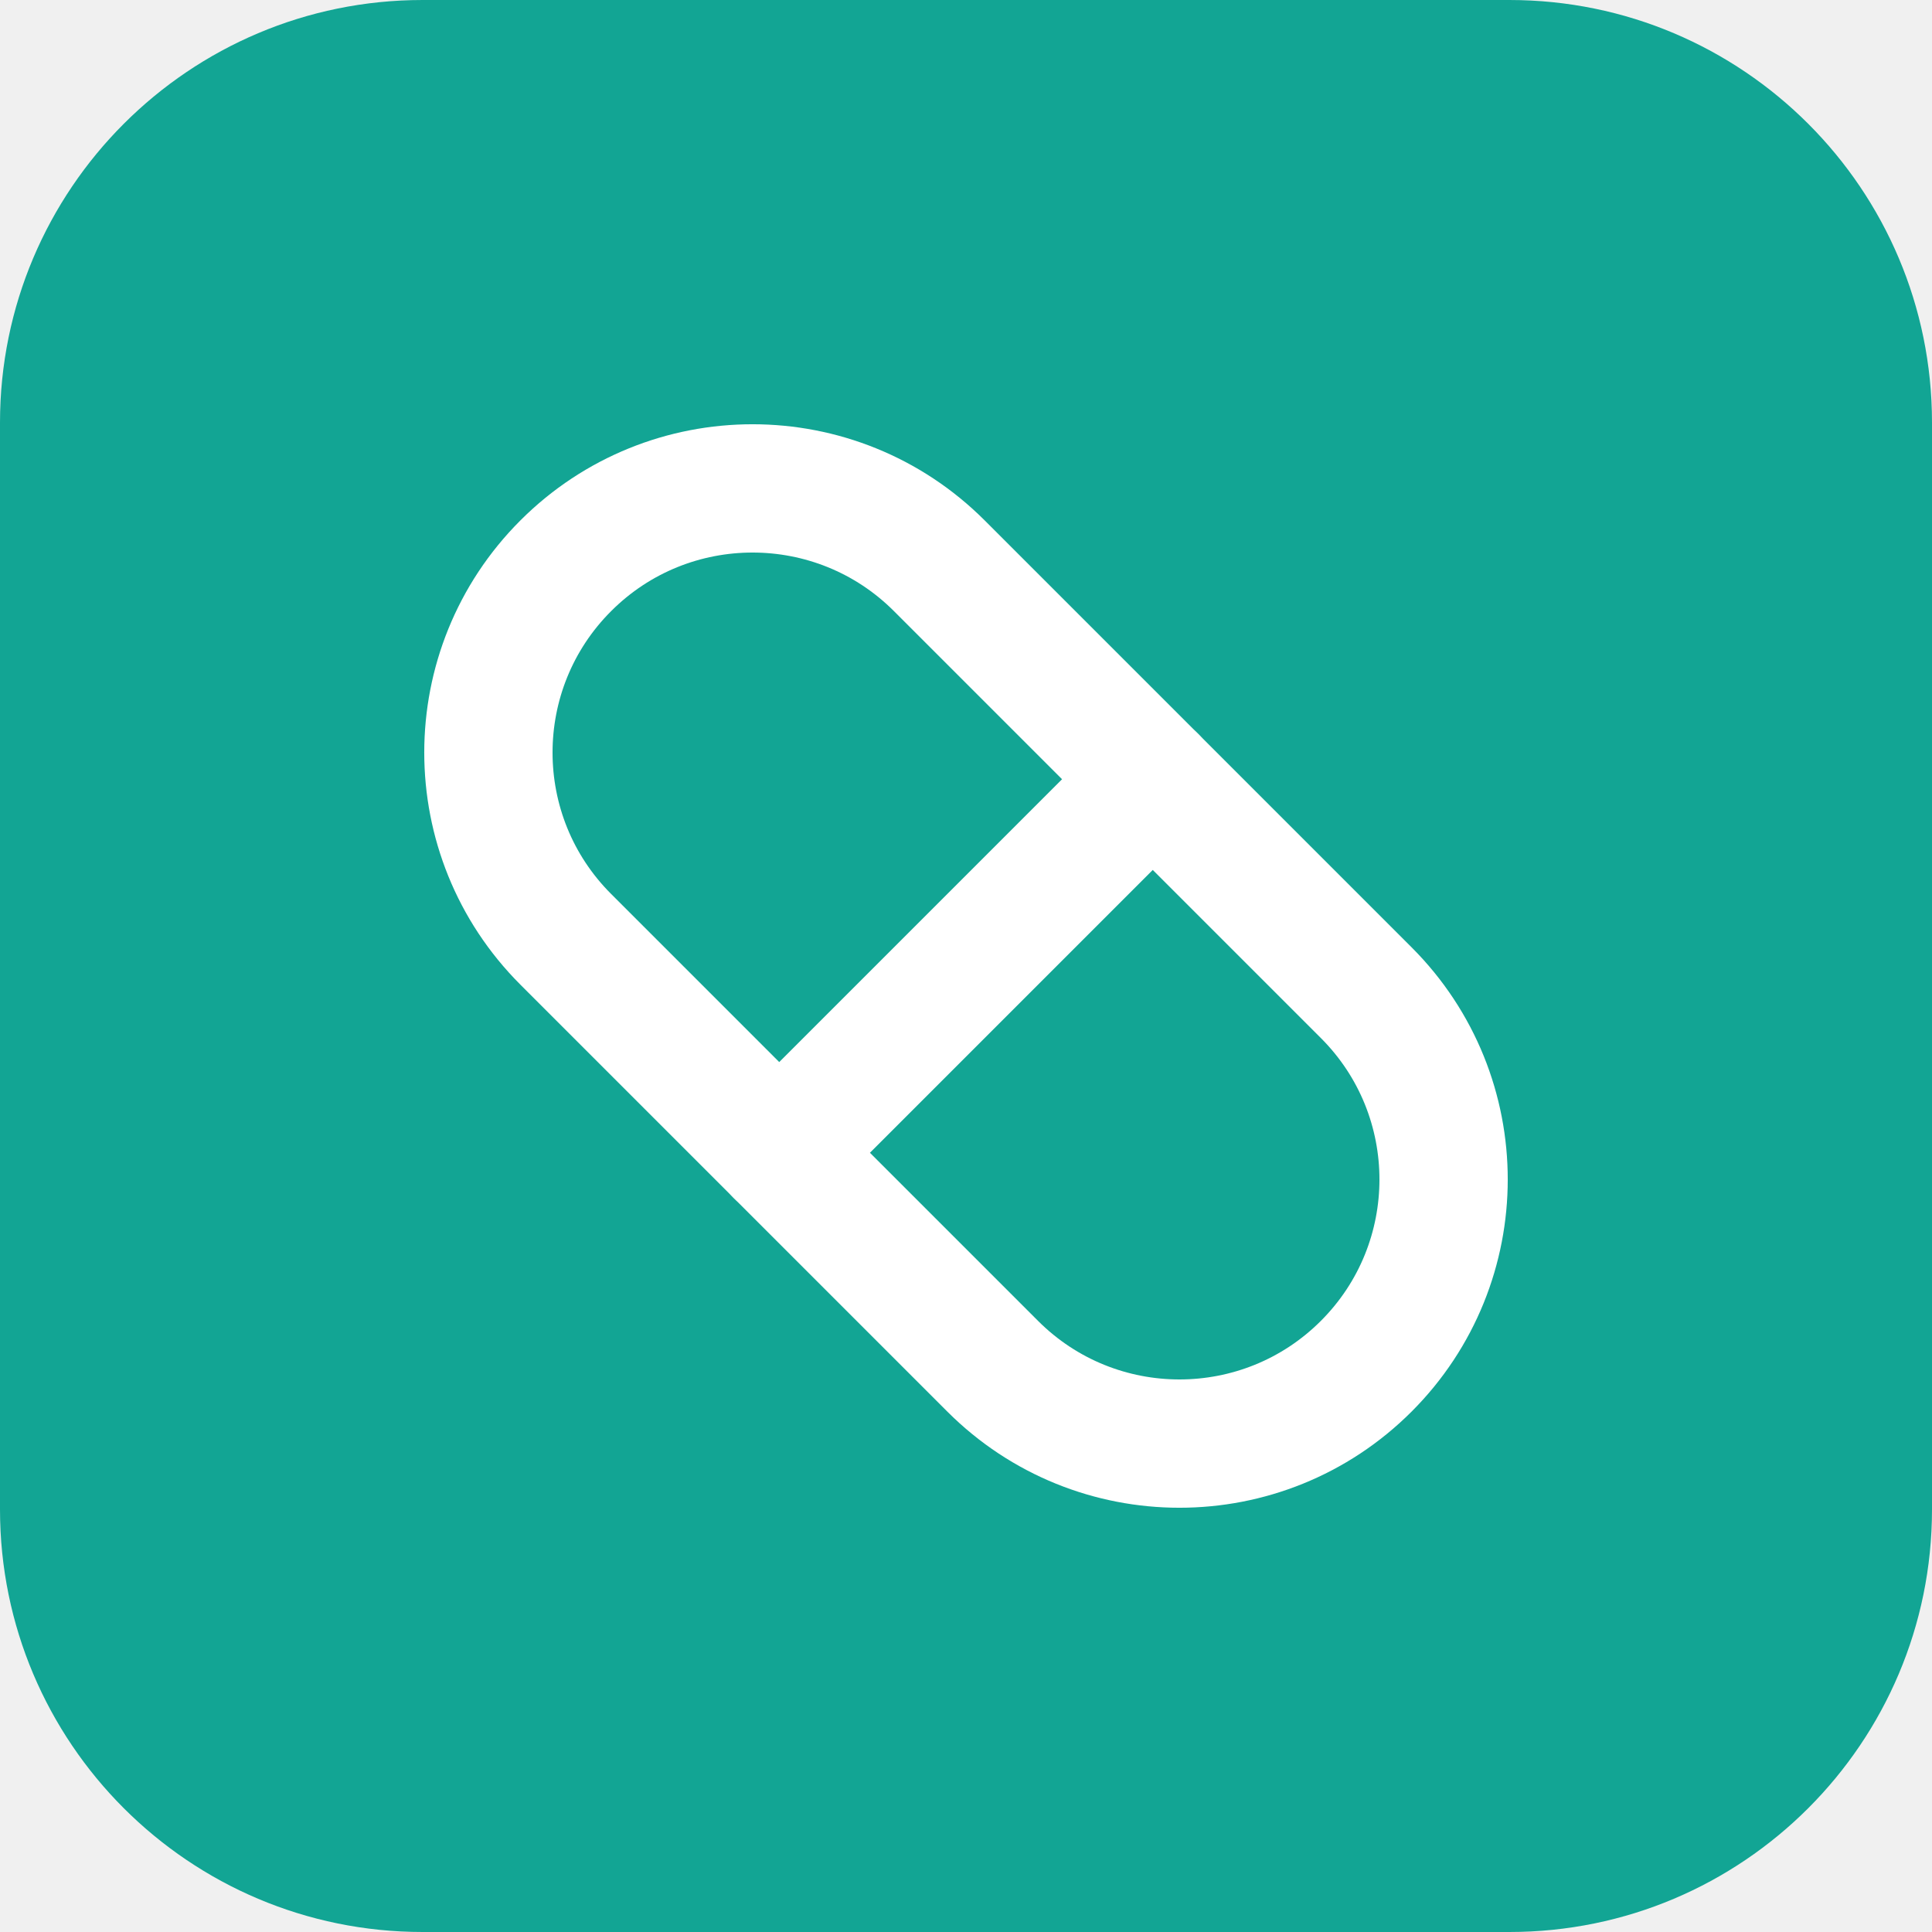
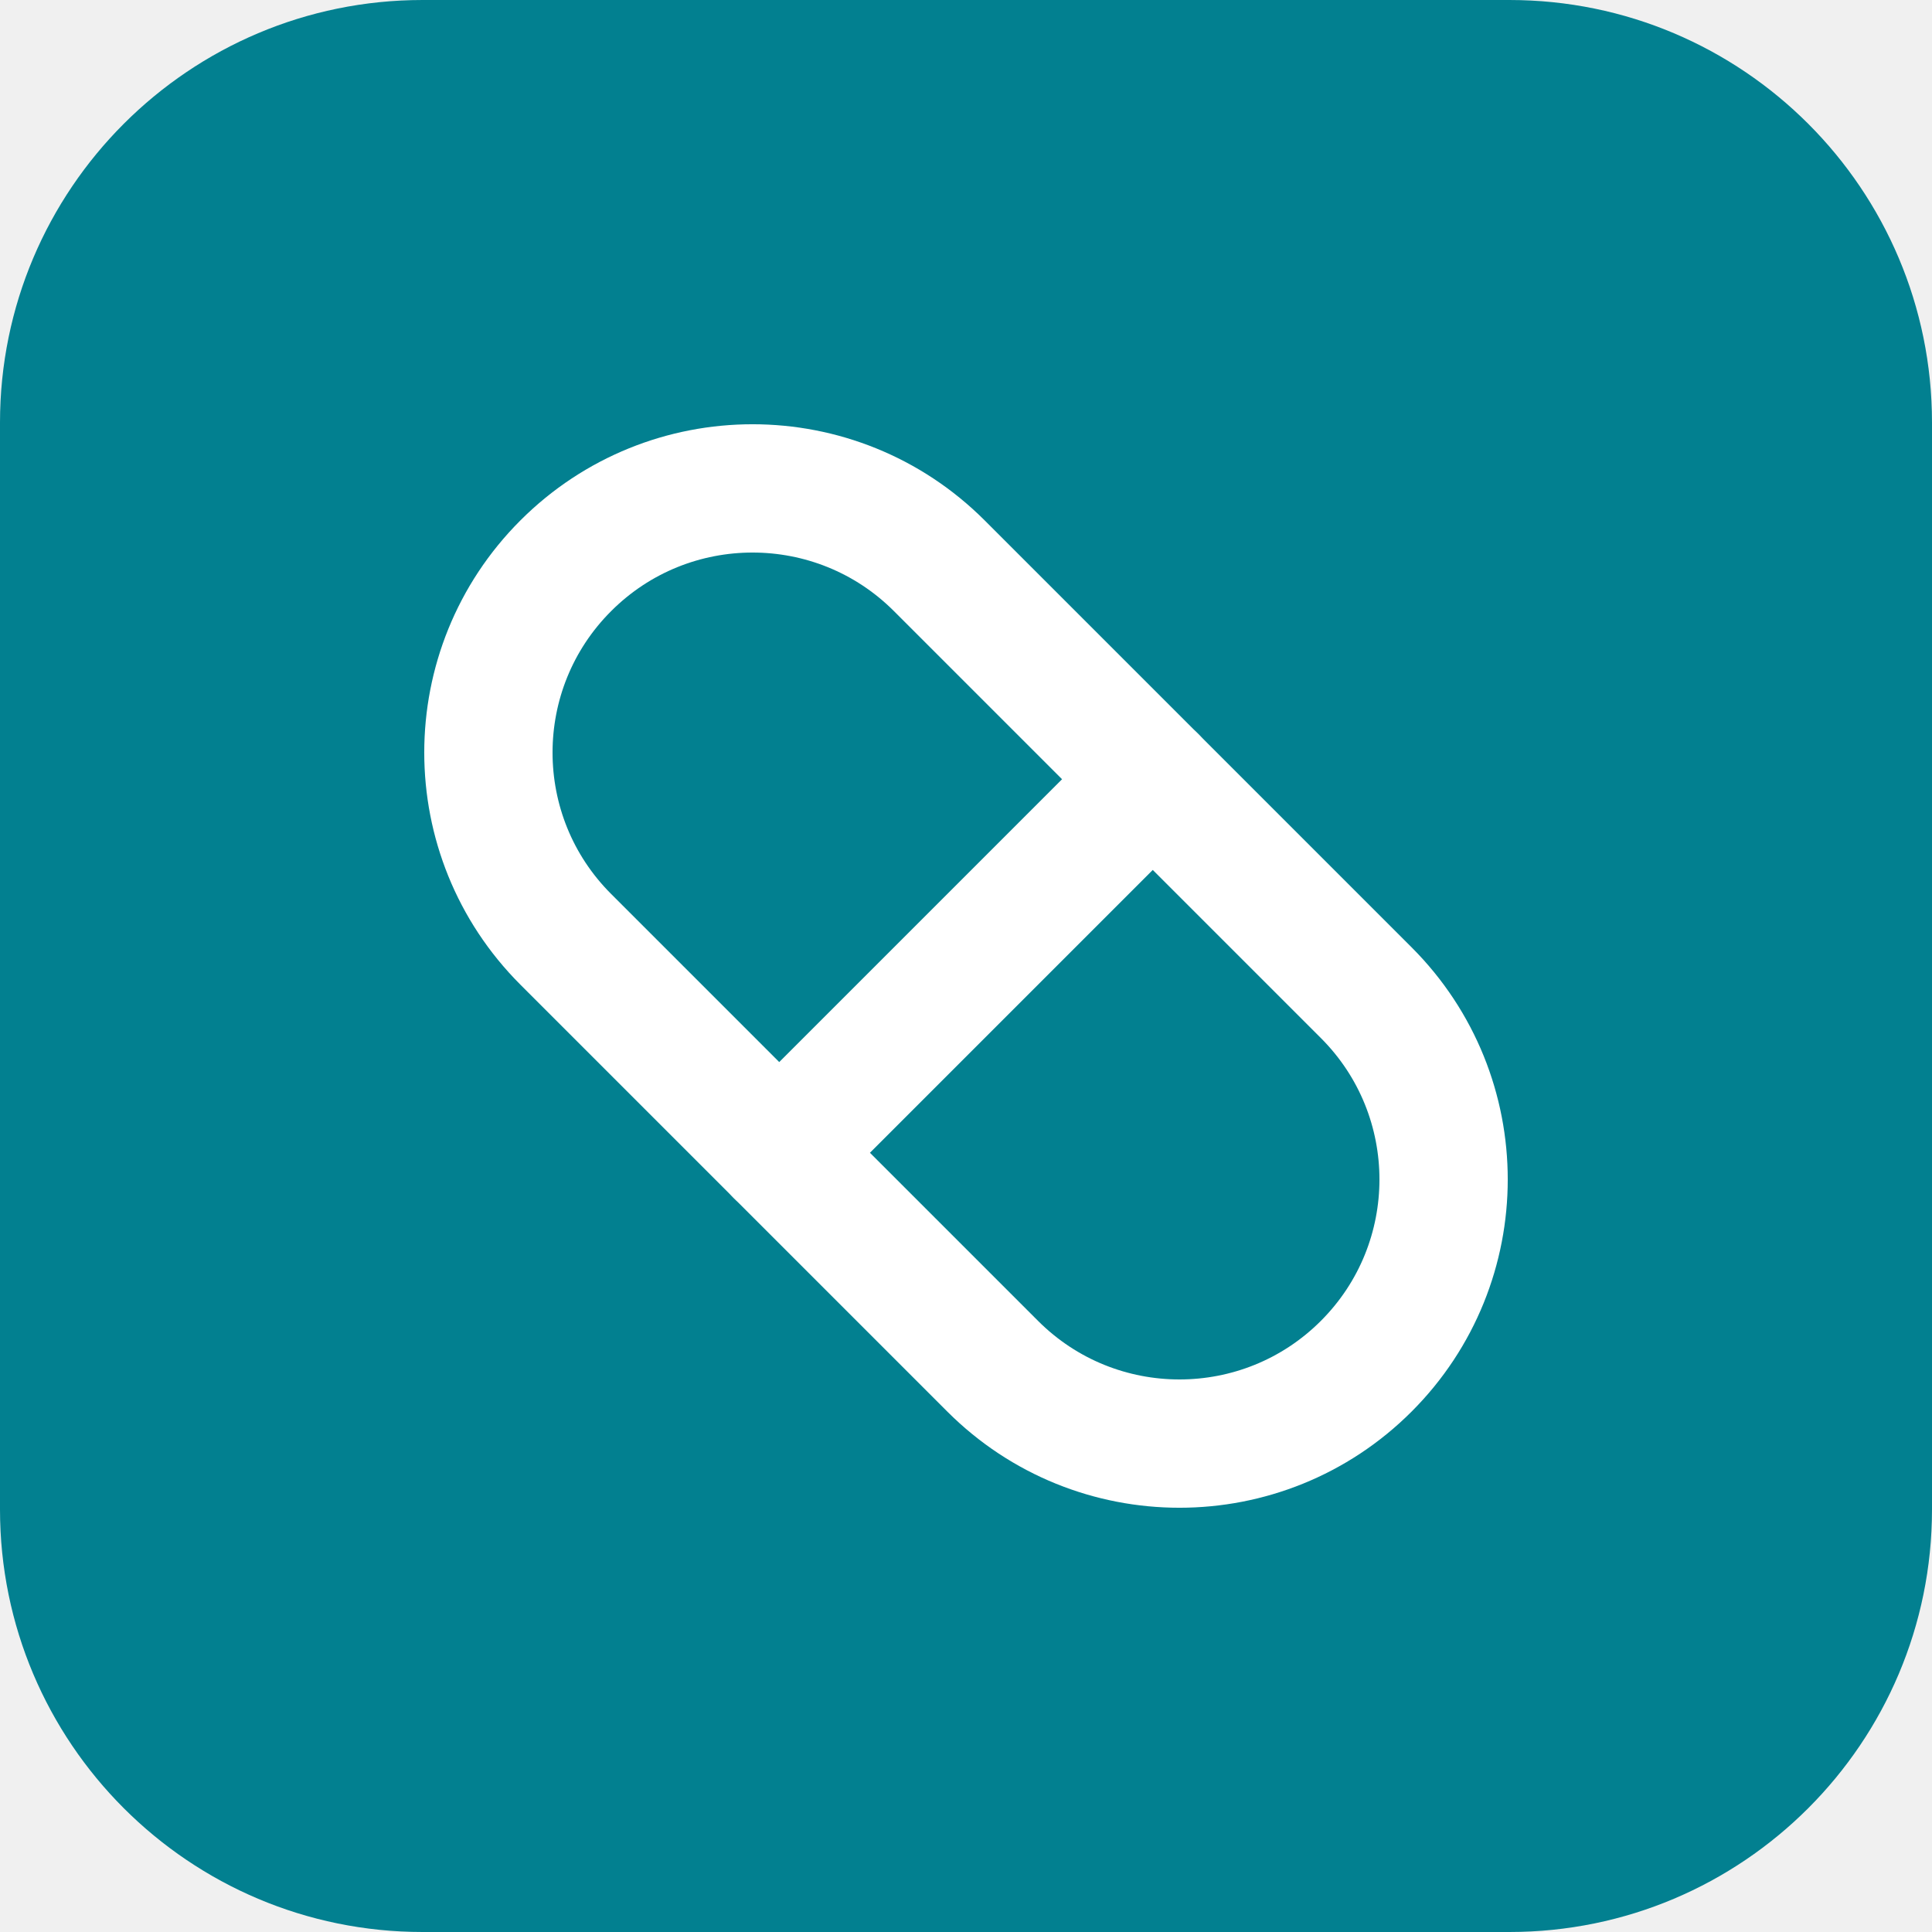
<svg xmlns="http://www.w3.org/2000/svg" width="512" height="512" viewBox="0 0 512 512">
-   <rect width="512" height="512" rx="112" fill="#12A594" />
+   <rect width="512" height="512" rx="112" fill="#028090" />
  <g transform="translate(256 256) rotate(45)" fill="none" stroke="#FFFFFF" stroke-width="34" stroke-linecap="round" stroke-linejoin="round">
    <rect x="-150" y="-70" width="300" height="140" rx="70" />
    <path d="M0 -70 V70" />
  </g>
</svg>
